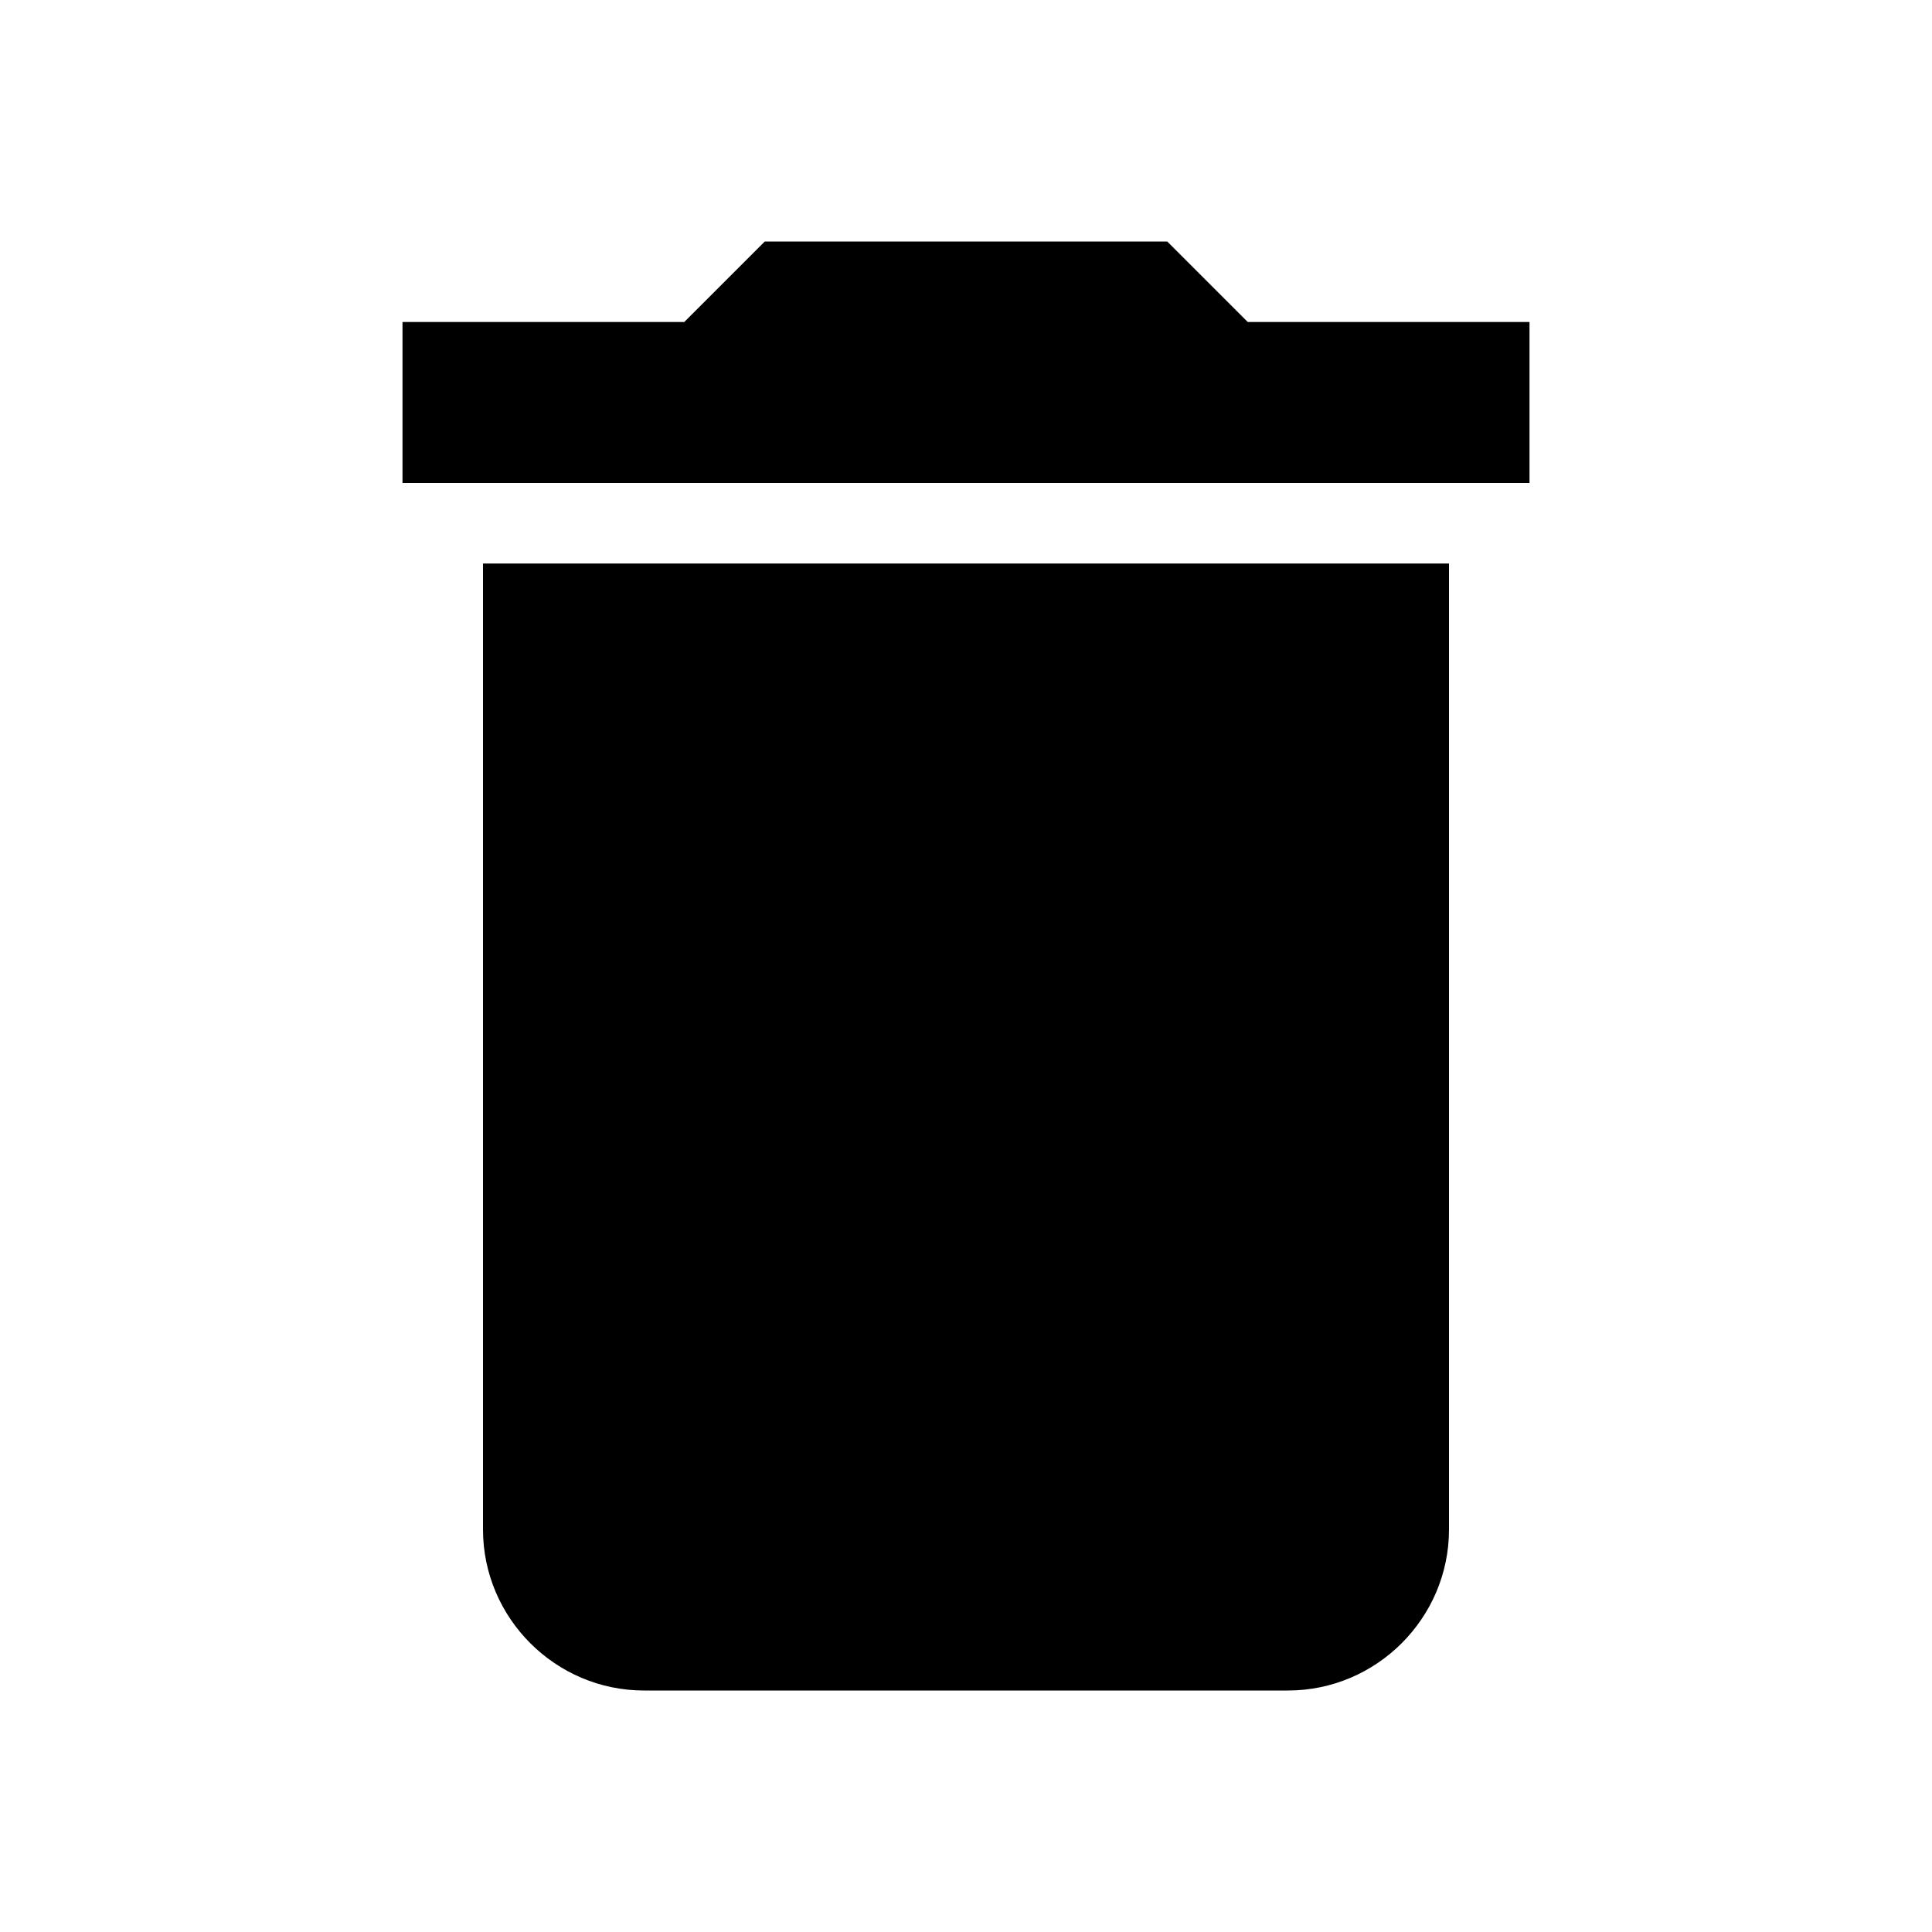
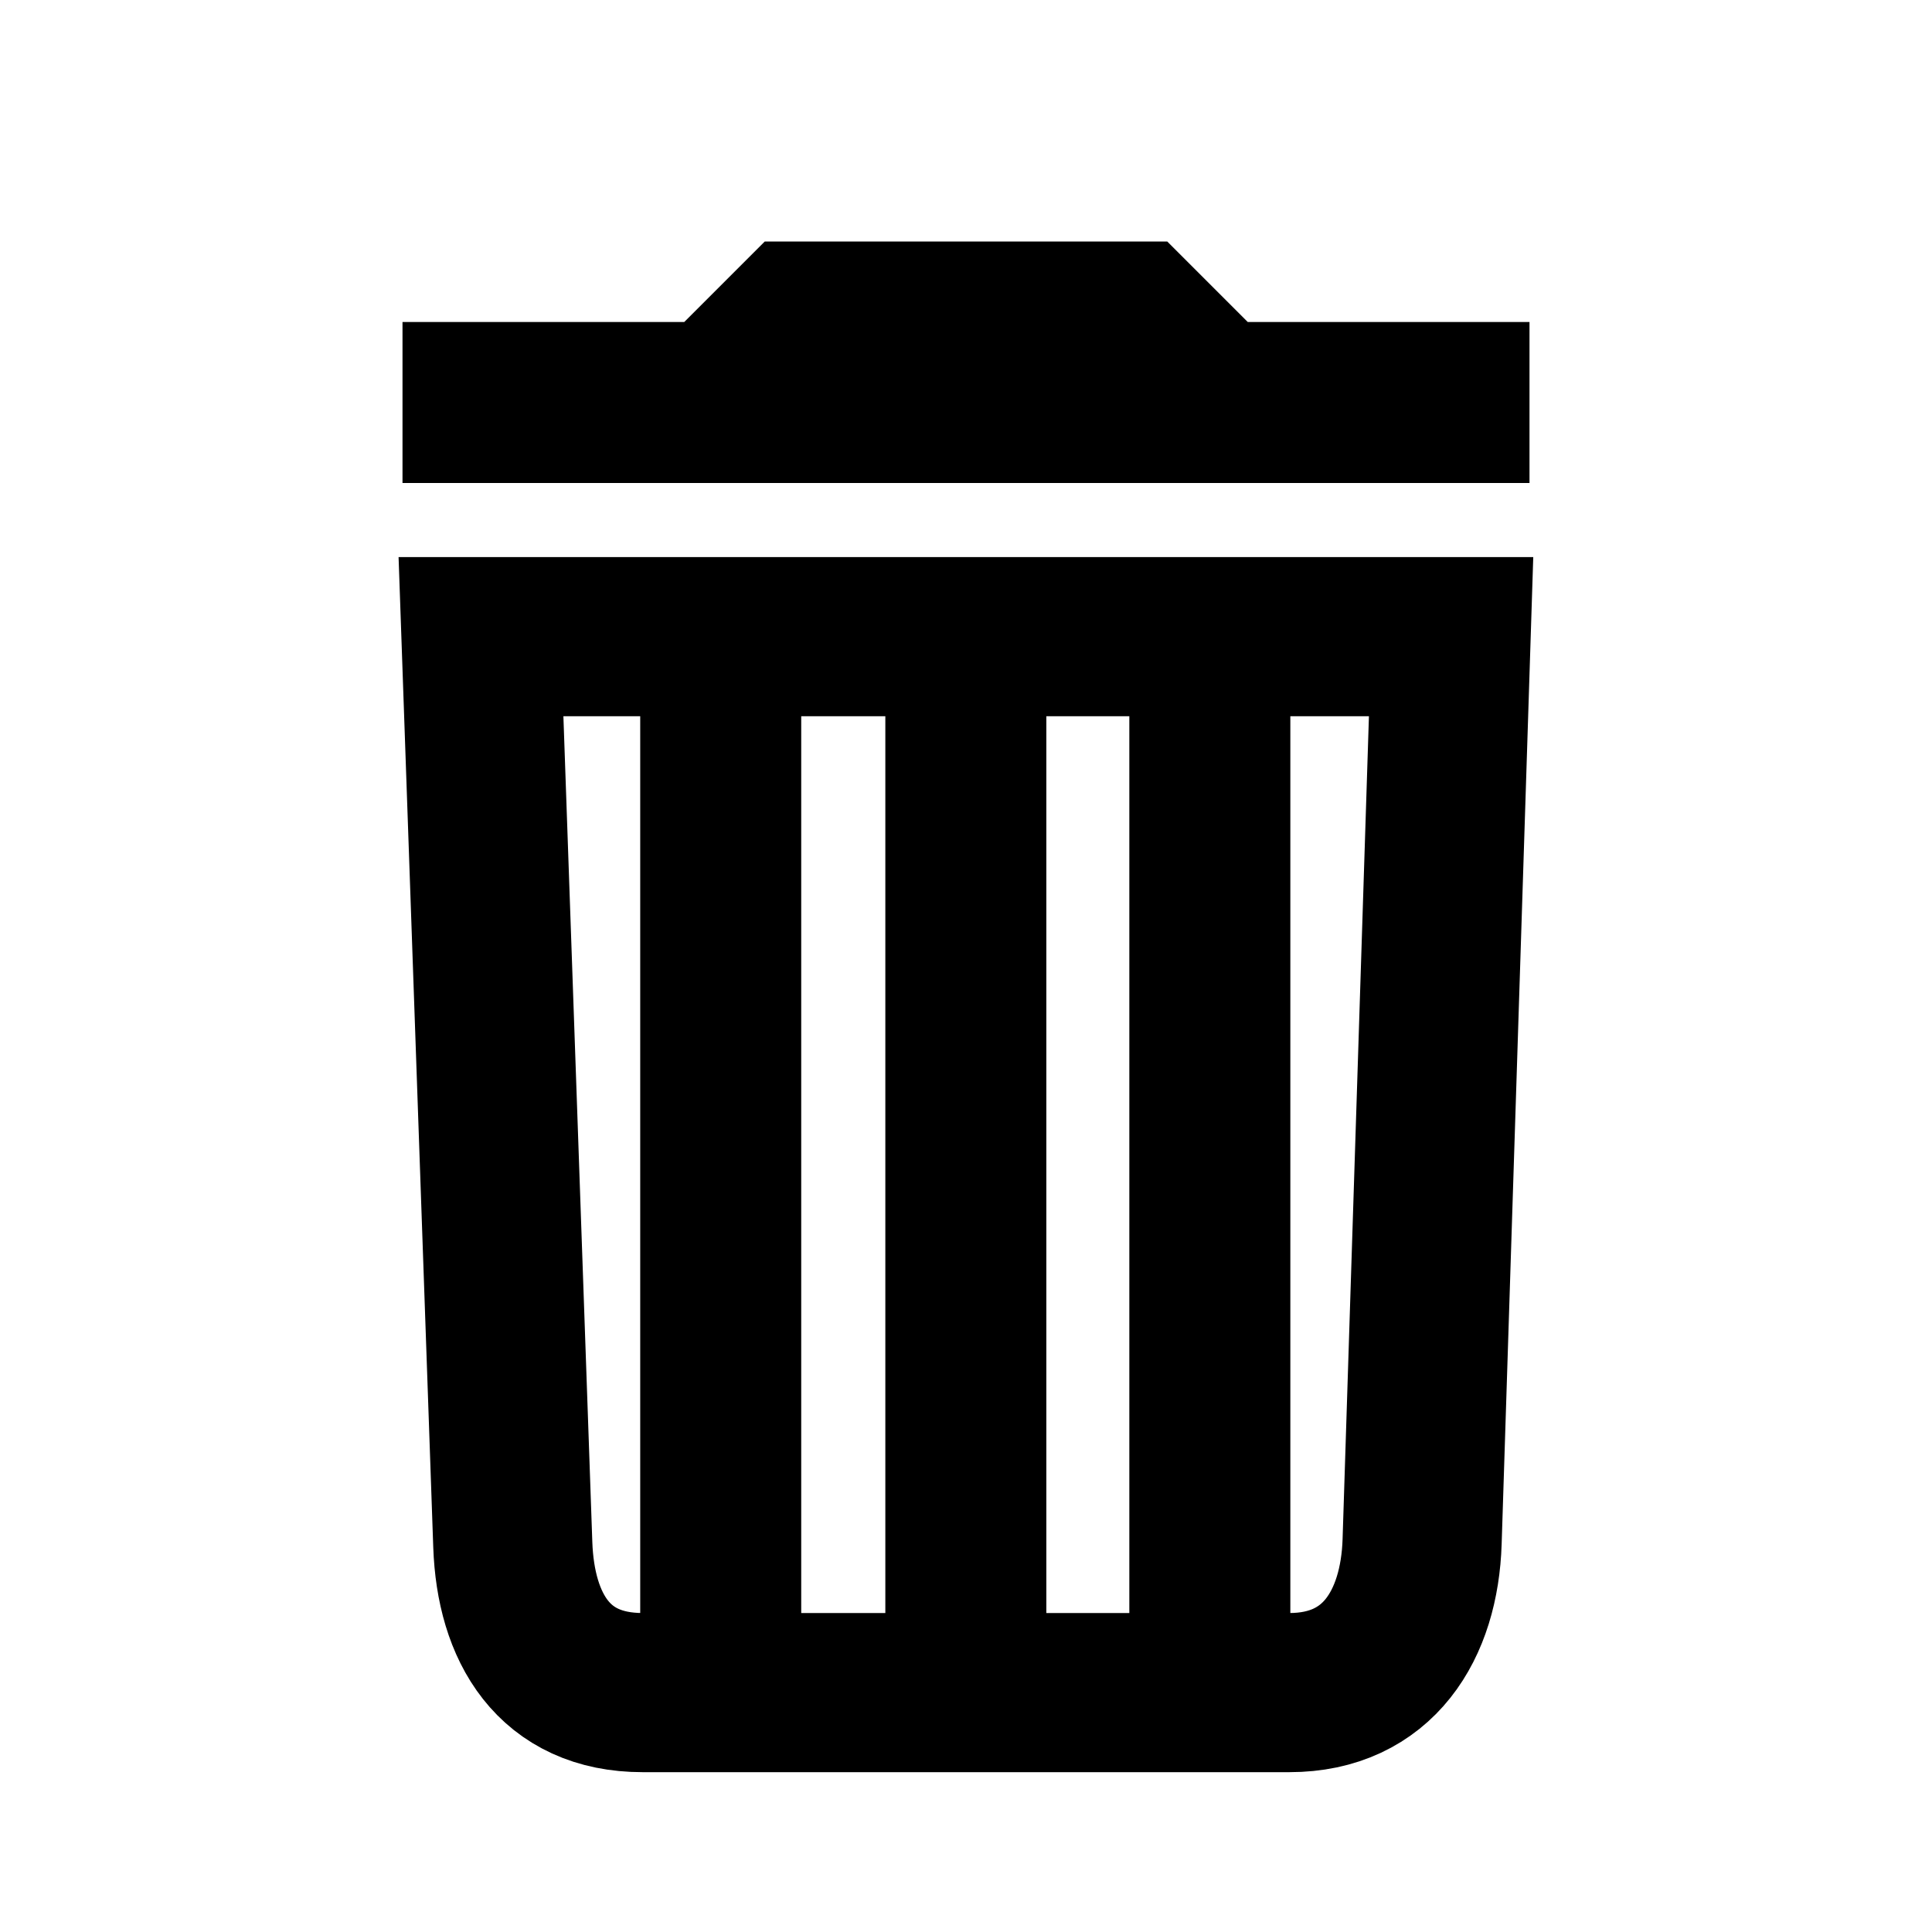
- <svg xmlns="http://www.w3.org/2000/svg" fill="#000000" height="48" viewBox="0 0 24 24" width="48">
-   <path d="M6 19c0 1.1.9 2 2 2h8c1.1 0 2-.9 2-2V7H6v12zM19 4h-3.5l-1-1h-5l-1 1H5v2h14V4z" />
-   <path d="M0 0h24v24H0z" fill="none" />
+ <svg xmlns="http://www.w3.org/2000/svg" fill="#000000" height="48" viewBox="0 0 24 24" width="48" id="svg7408" version="1.1">
+   <defs id="defs7416" />
+   <path d="m 6.37,19.188 c 0.036,1.03 0.508,1.838 1.613,1.838 l 8.034,0 c 1.105,0 1.616,-0.844 1.649,-1.874 l 0.36,-11.243 -12.051,0 z" id="path12228" style="fill:none;stroke:#000000;stroke-width:1.977;stroke-miterlimit:4;stroke-dasharray:none;stroke-opacity:1" />
+   <path d="m 19,4 -3.5,0 -1,-1 -5,0 -1,1 L 5,4 5,6 19,6 19,4 Z" id="path7410" />
+   <path d="M0 0h24v24H0z" fill="none" id="path7412" />
+   <path style="fill:none;fill-rule:evenodd;stroke:#000000;stroke-width:2;stroke-linecap:butt;stroke-linejoin:miter;stroke-miterlimit:4;stroke-dasharray:none;stroke-opacity:1" d="m 8.953,8.216 0,12.62" id="path12253" />
+   <path style="fill:none;fill-rule:evenodd;stroke:#000000;stroke-width:2;stroke-linecap:butt;stroke-linejoin:miter;stroke-miterlimit:4;stroke-dasharray:none;stroke-opacity:1" d="m 15.029,8.198 0,12.62" id="path12253-7" />
+   <path style="fill:none;fill-rule:evenodd;stroke:#000000;stroke-width:2;stroke-linecap:butt;stroke-linejoin:miter;stroke-miterlimit:4;stroke-dasharray:none;stroke-opacity:1" d="m 11.998,8.157 0,12.62" id="path12253-8" />
</svg>
